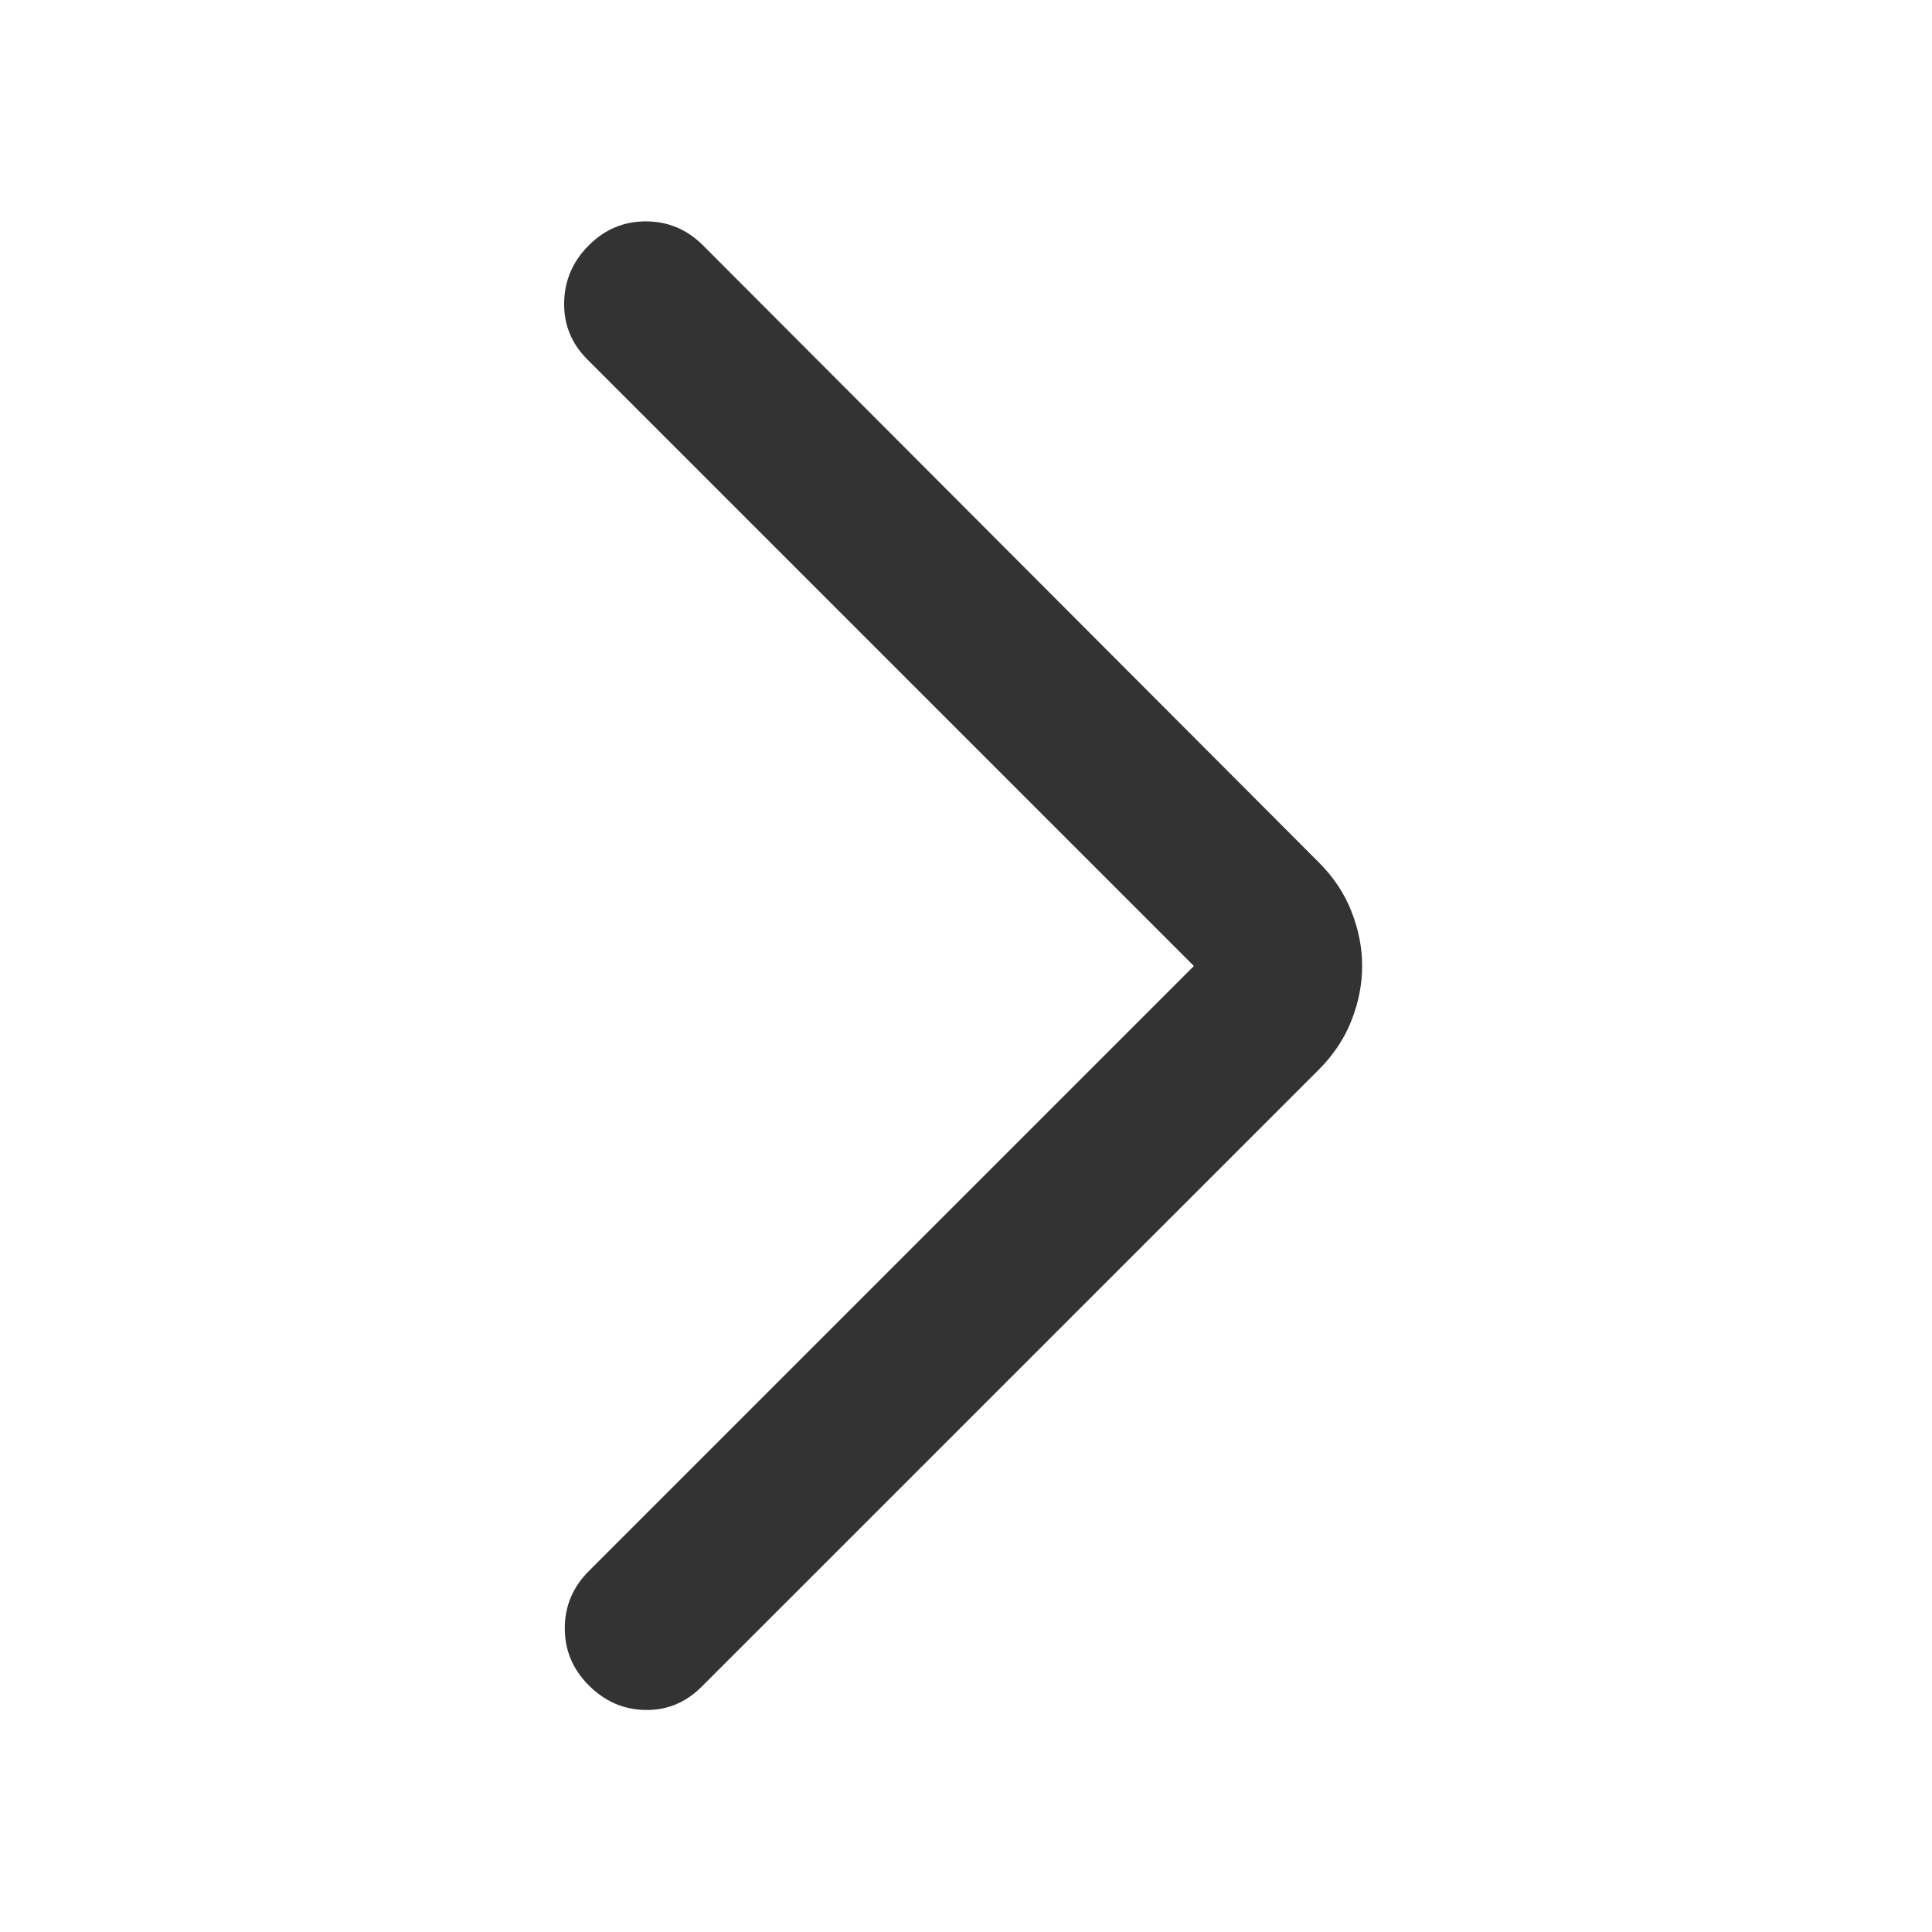
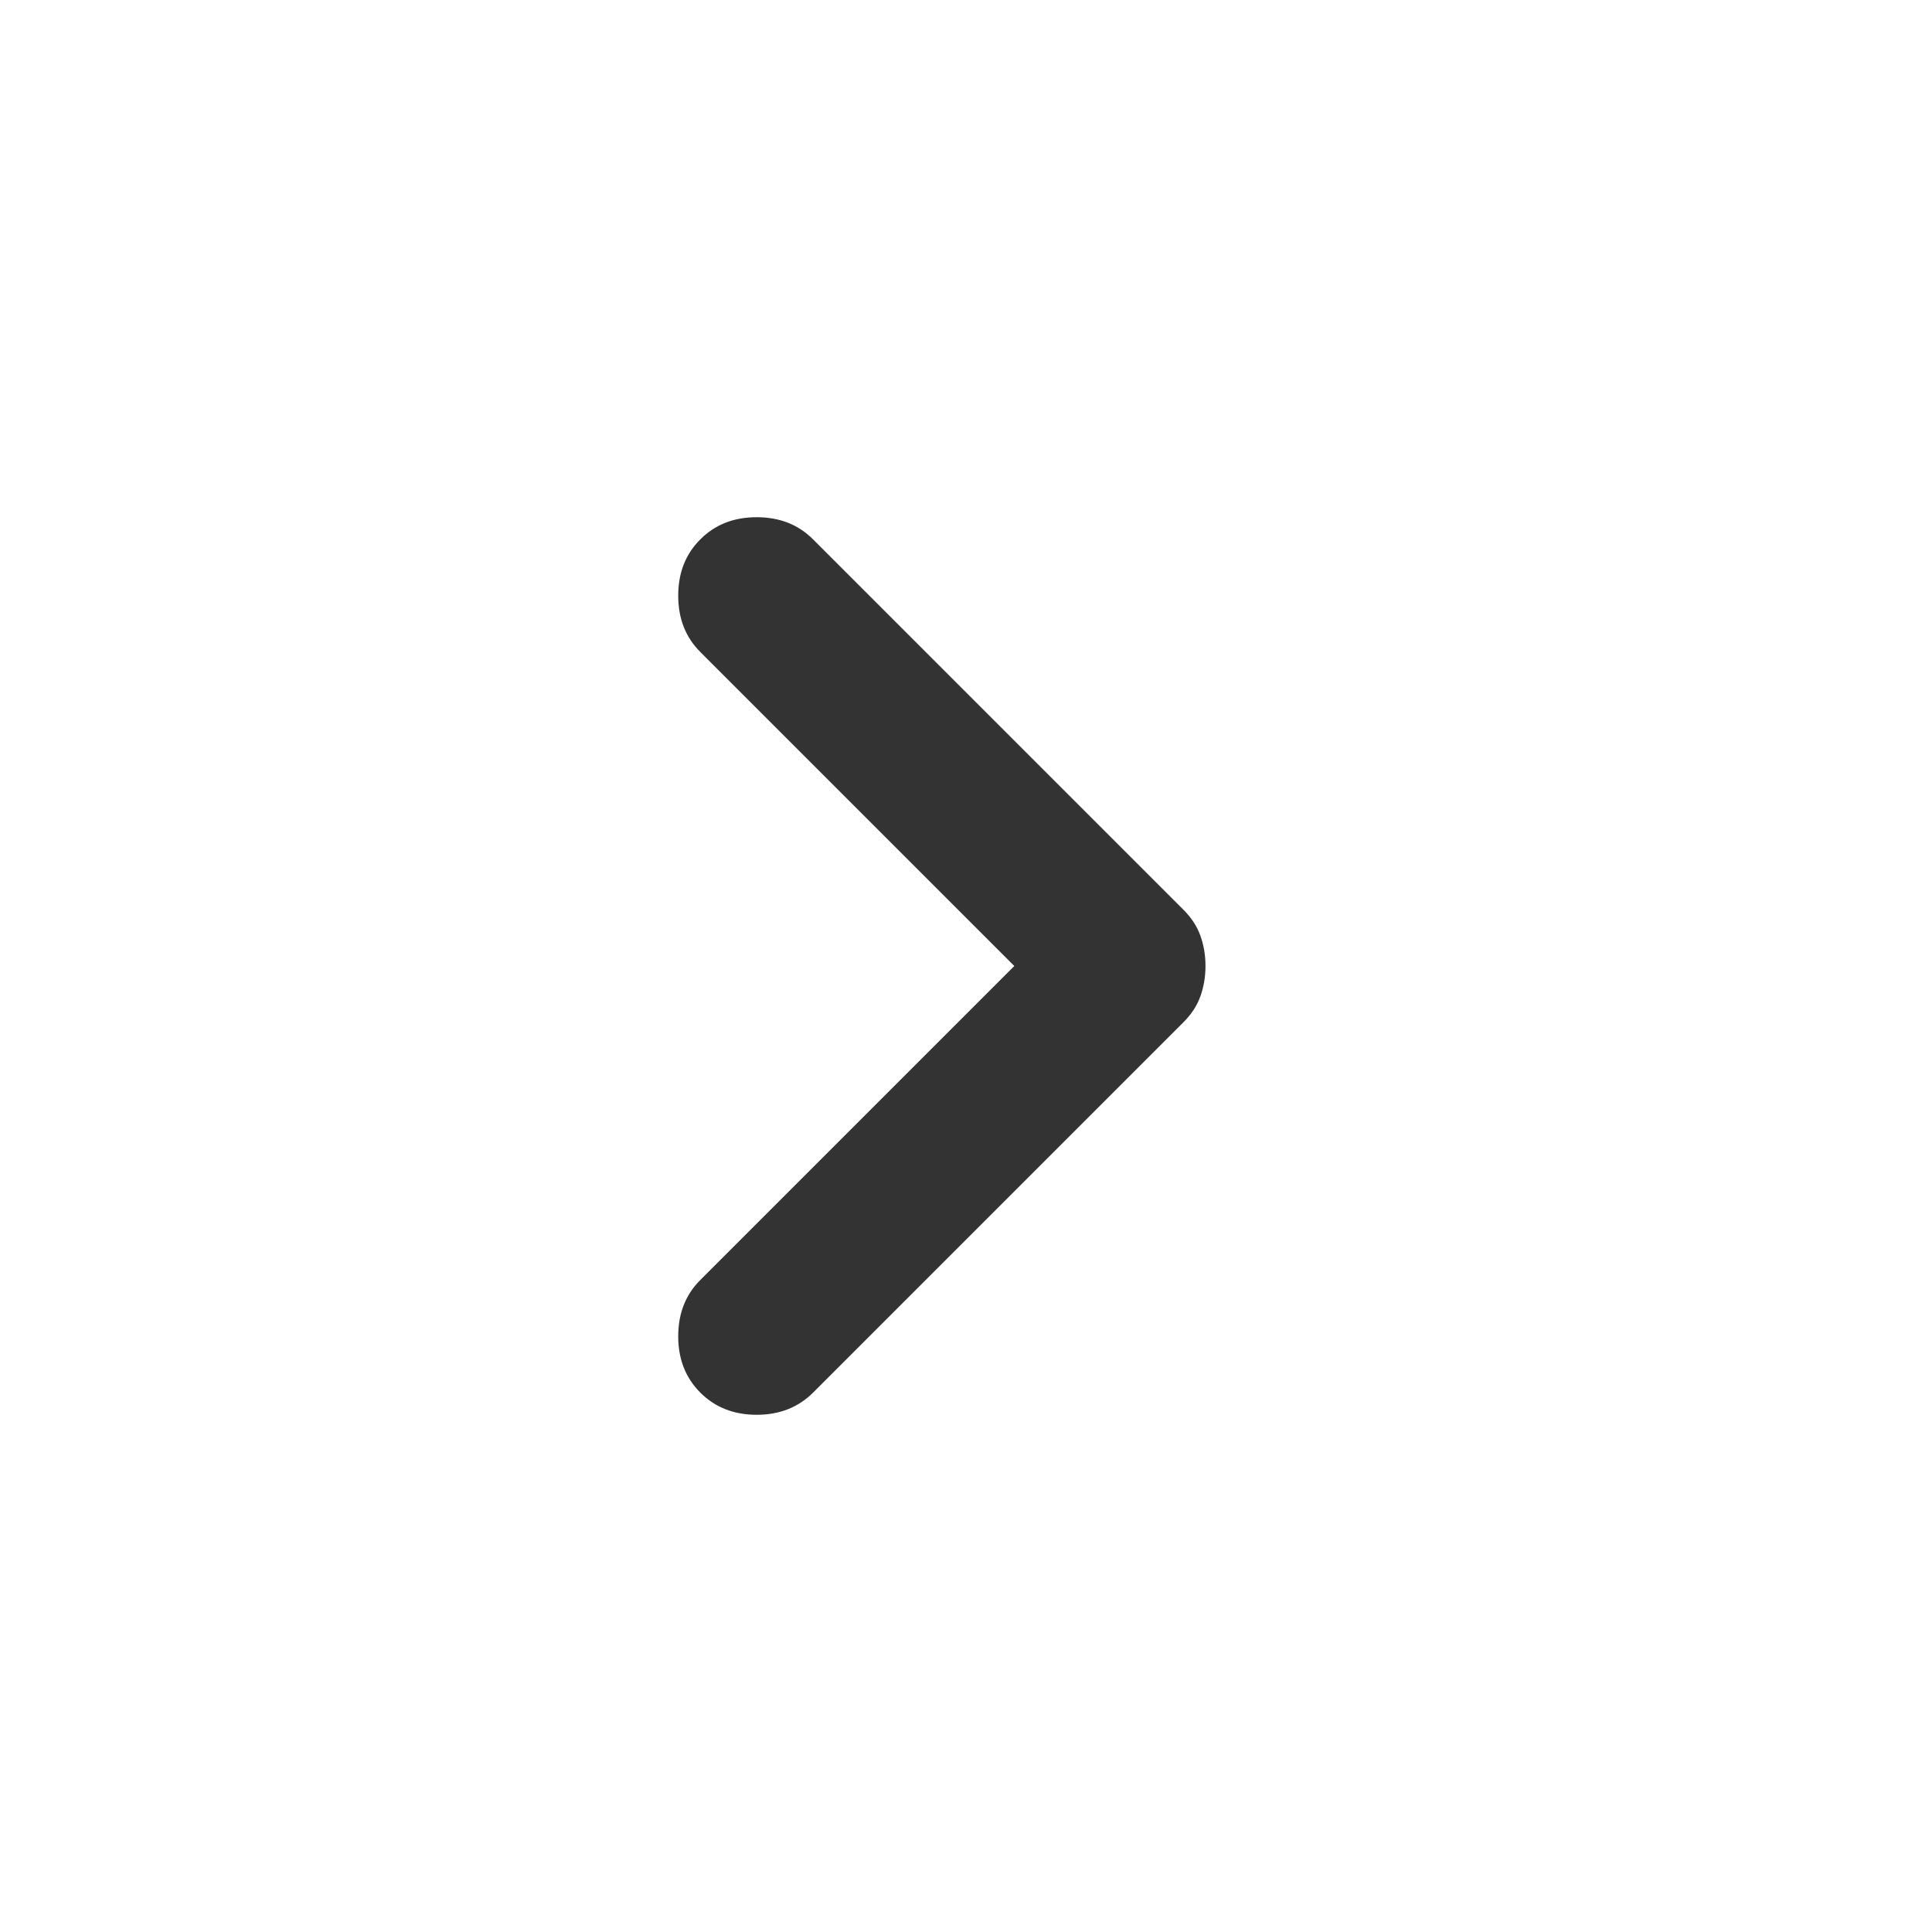
<svg xmlns="http://www.w3.org/2000/svg" width="24" height="24" viewBox="0 0 24 24" fill="none">
-   <path d="M14.831 12L7.298 4.467C7.099 4.269 7.003 4.032 7.008 3.758C7.013 3.483 7.115 3.247 7.314 3.048C7.512 2.849 7.749 2.75 8.023 2.75C8.297 2.75 8.534 2.849 8.733 3.048L16.389 10.719C16.569 10.9 16.703 11.103 16.79 11.327C16.878 11.551 16.921 11.776 16.921 12C16.921 12.224 16.878 12.449 16.79 12.673C16.703 12.897 16.569 13.1 16.389 13.281L8.717 20.952C8.519 21.151 8.285 21.247 8.016 21.242C7.746 21.237 7.512 21.135 7.314 20.936C7.115 20.738 7.016 20.501 7.016 20.227C7.016 19.953 7.115 19.716 7.314 19.517L14.831 12Z" fill="#333333" />
+   <path d="M12.6 12L8.7 8.1C8.516 7.916 8.425 7.683 8.425 7.4C8.425 7.116 8.516 6.883 8.7 6.7C8.883 6.516 9.116 6.425 9.4 6.425C9.683 6.425 9.916 6.516 10.1 6.7L14.7 11.3C14.8 11.4 14.871 11.508 14.912 11.625C14.954 11.742 14.975 11.867 14.975 12C14.975 12.133 14.954 12.258 14.912 12.375C14.871 12.492 14.8 12.6 14.7 12.7L10.1 17.3C9.916 17.483 9.683 17.575 9.4 17.575C9.116 17.575 8.883 17.483 8.7 17.3C8.516 17.116 8.425 16.883 8.425 16.6C8.425 16.317 8.516 16.083 8.7 15.9L12.6 12Z" fill="#333333" />
</svg>
